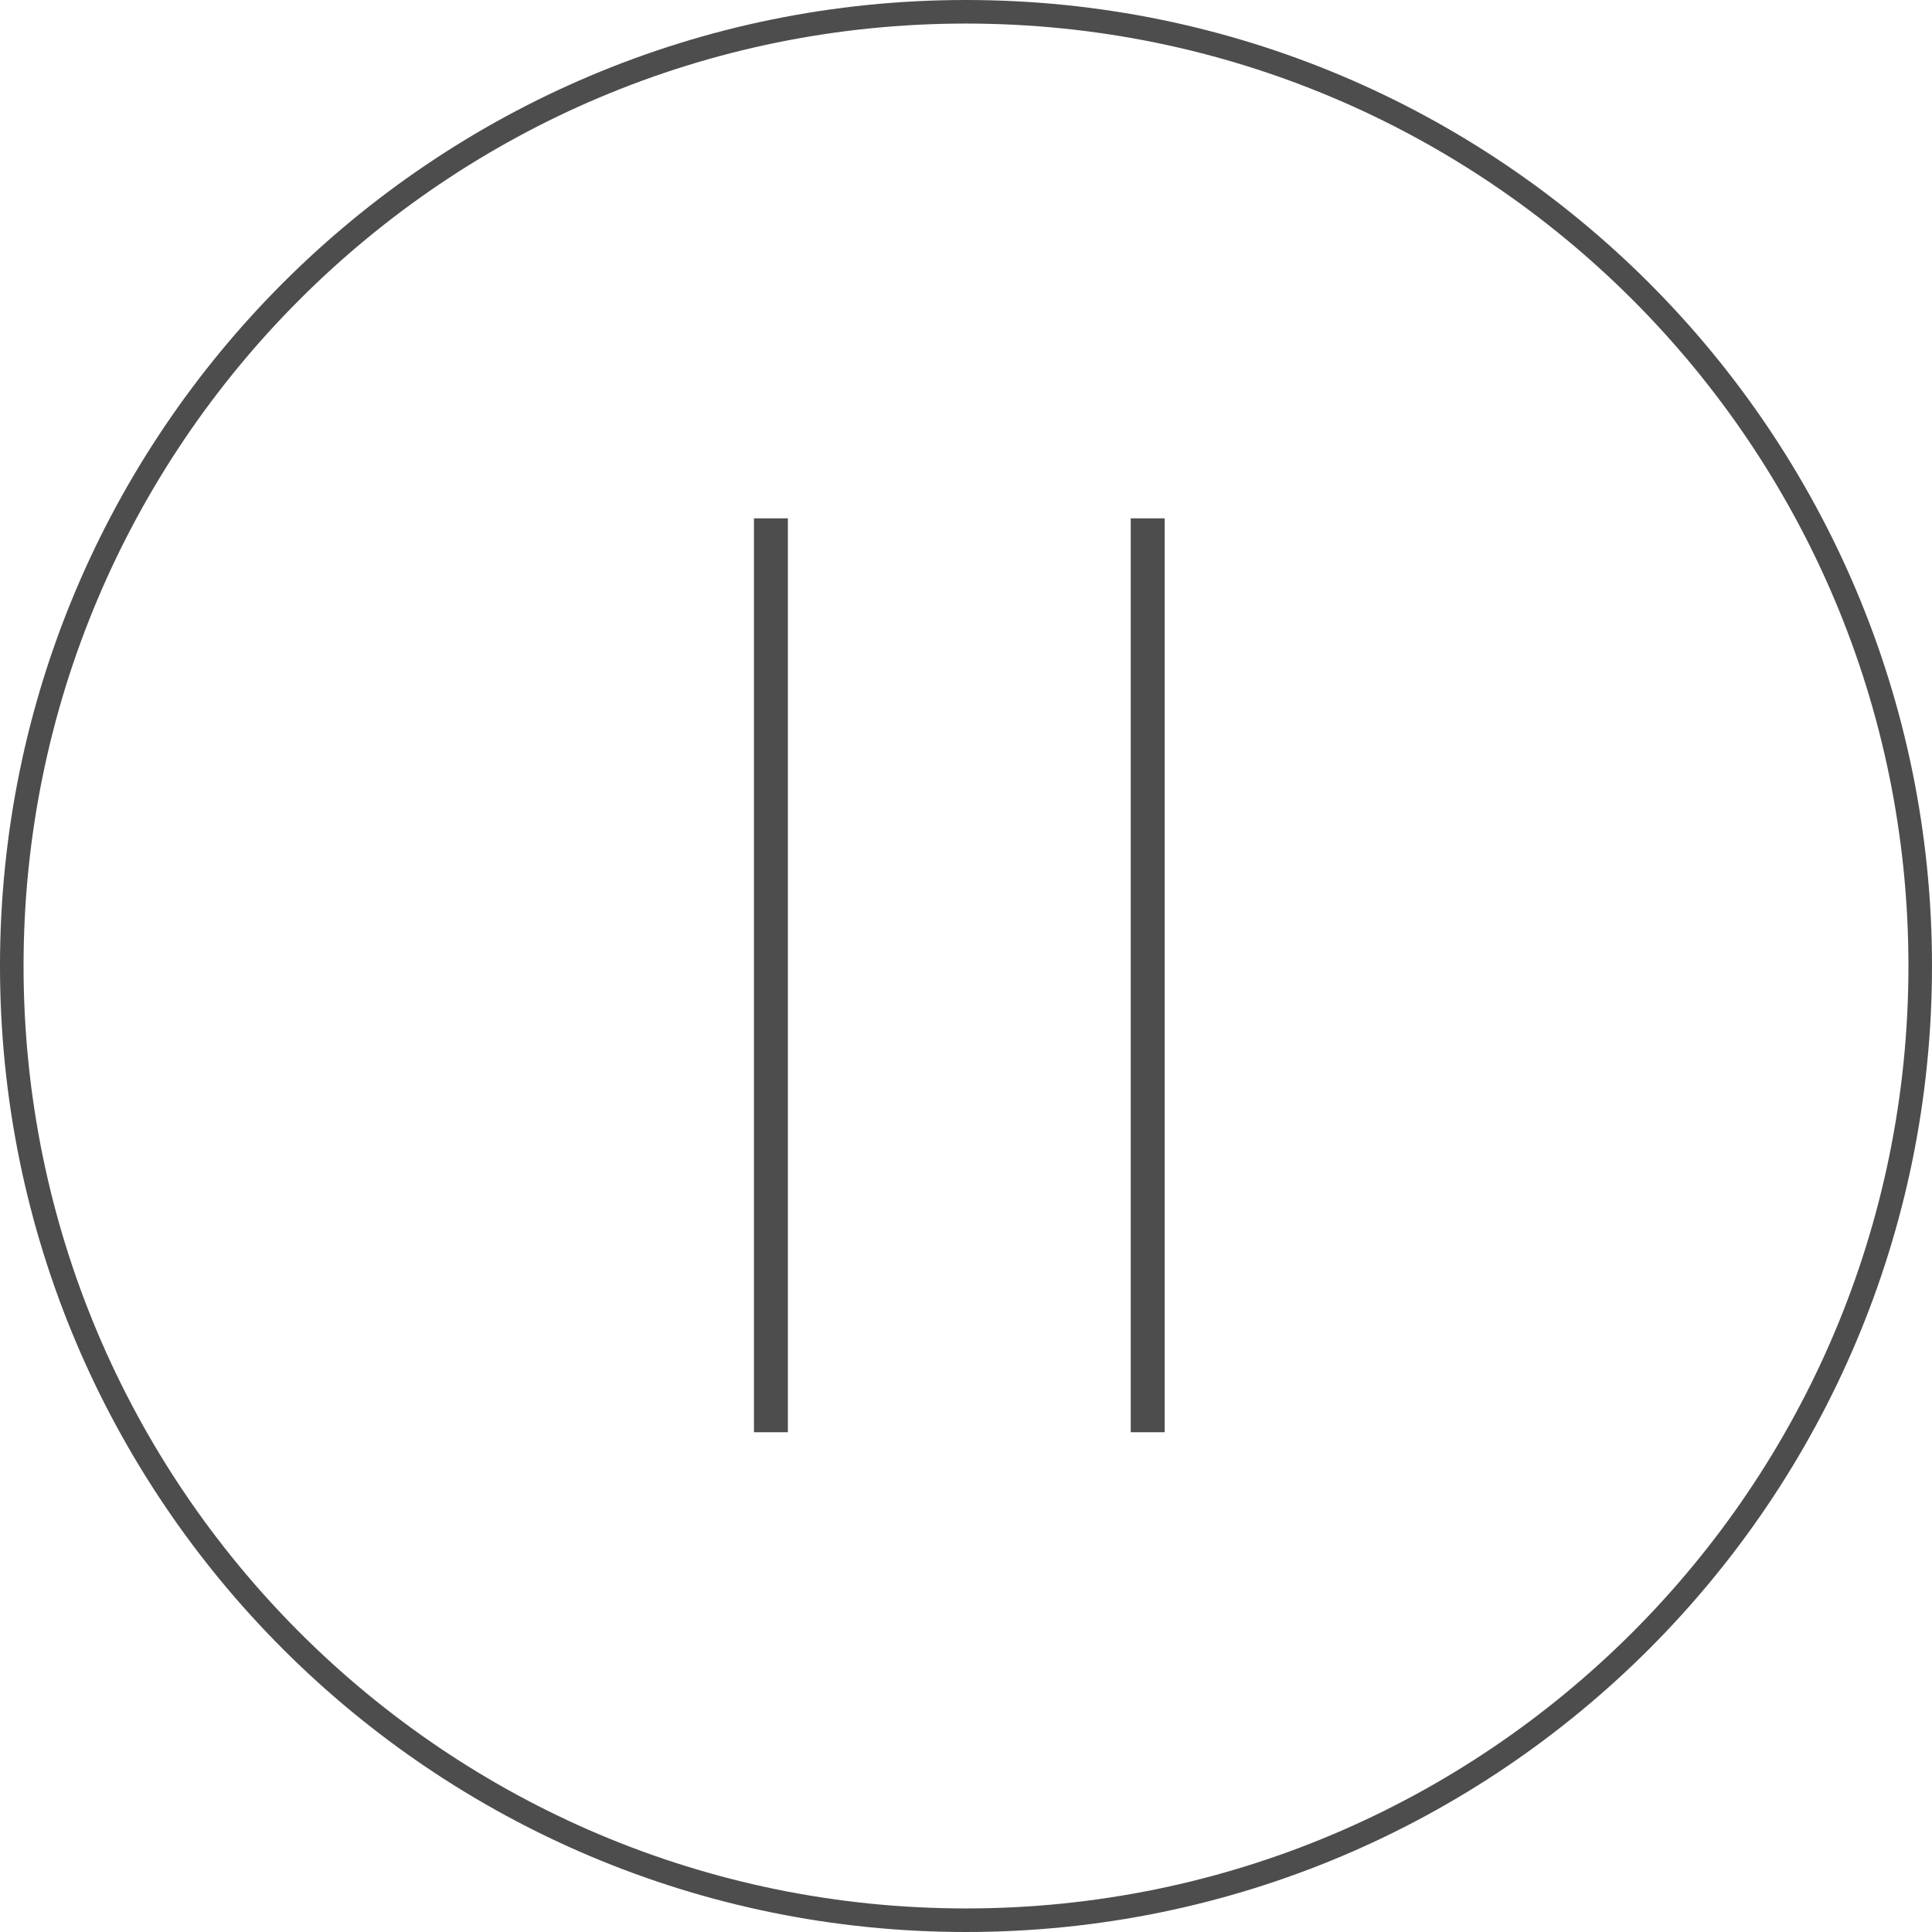
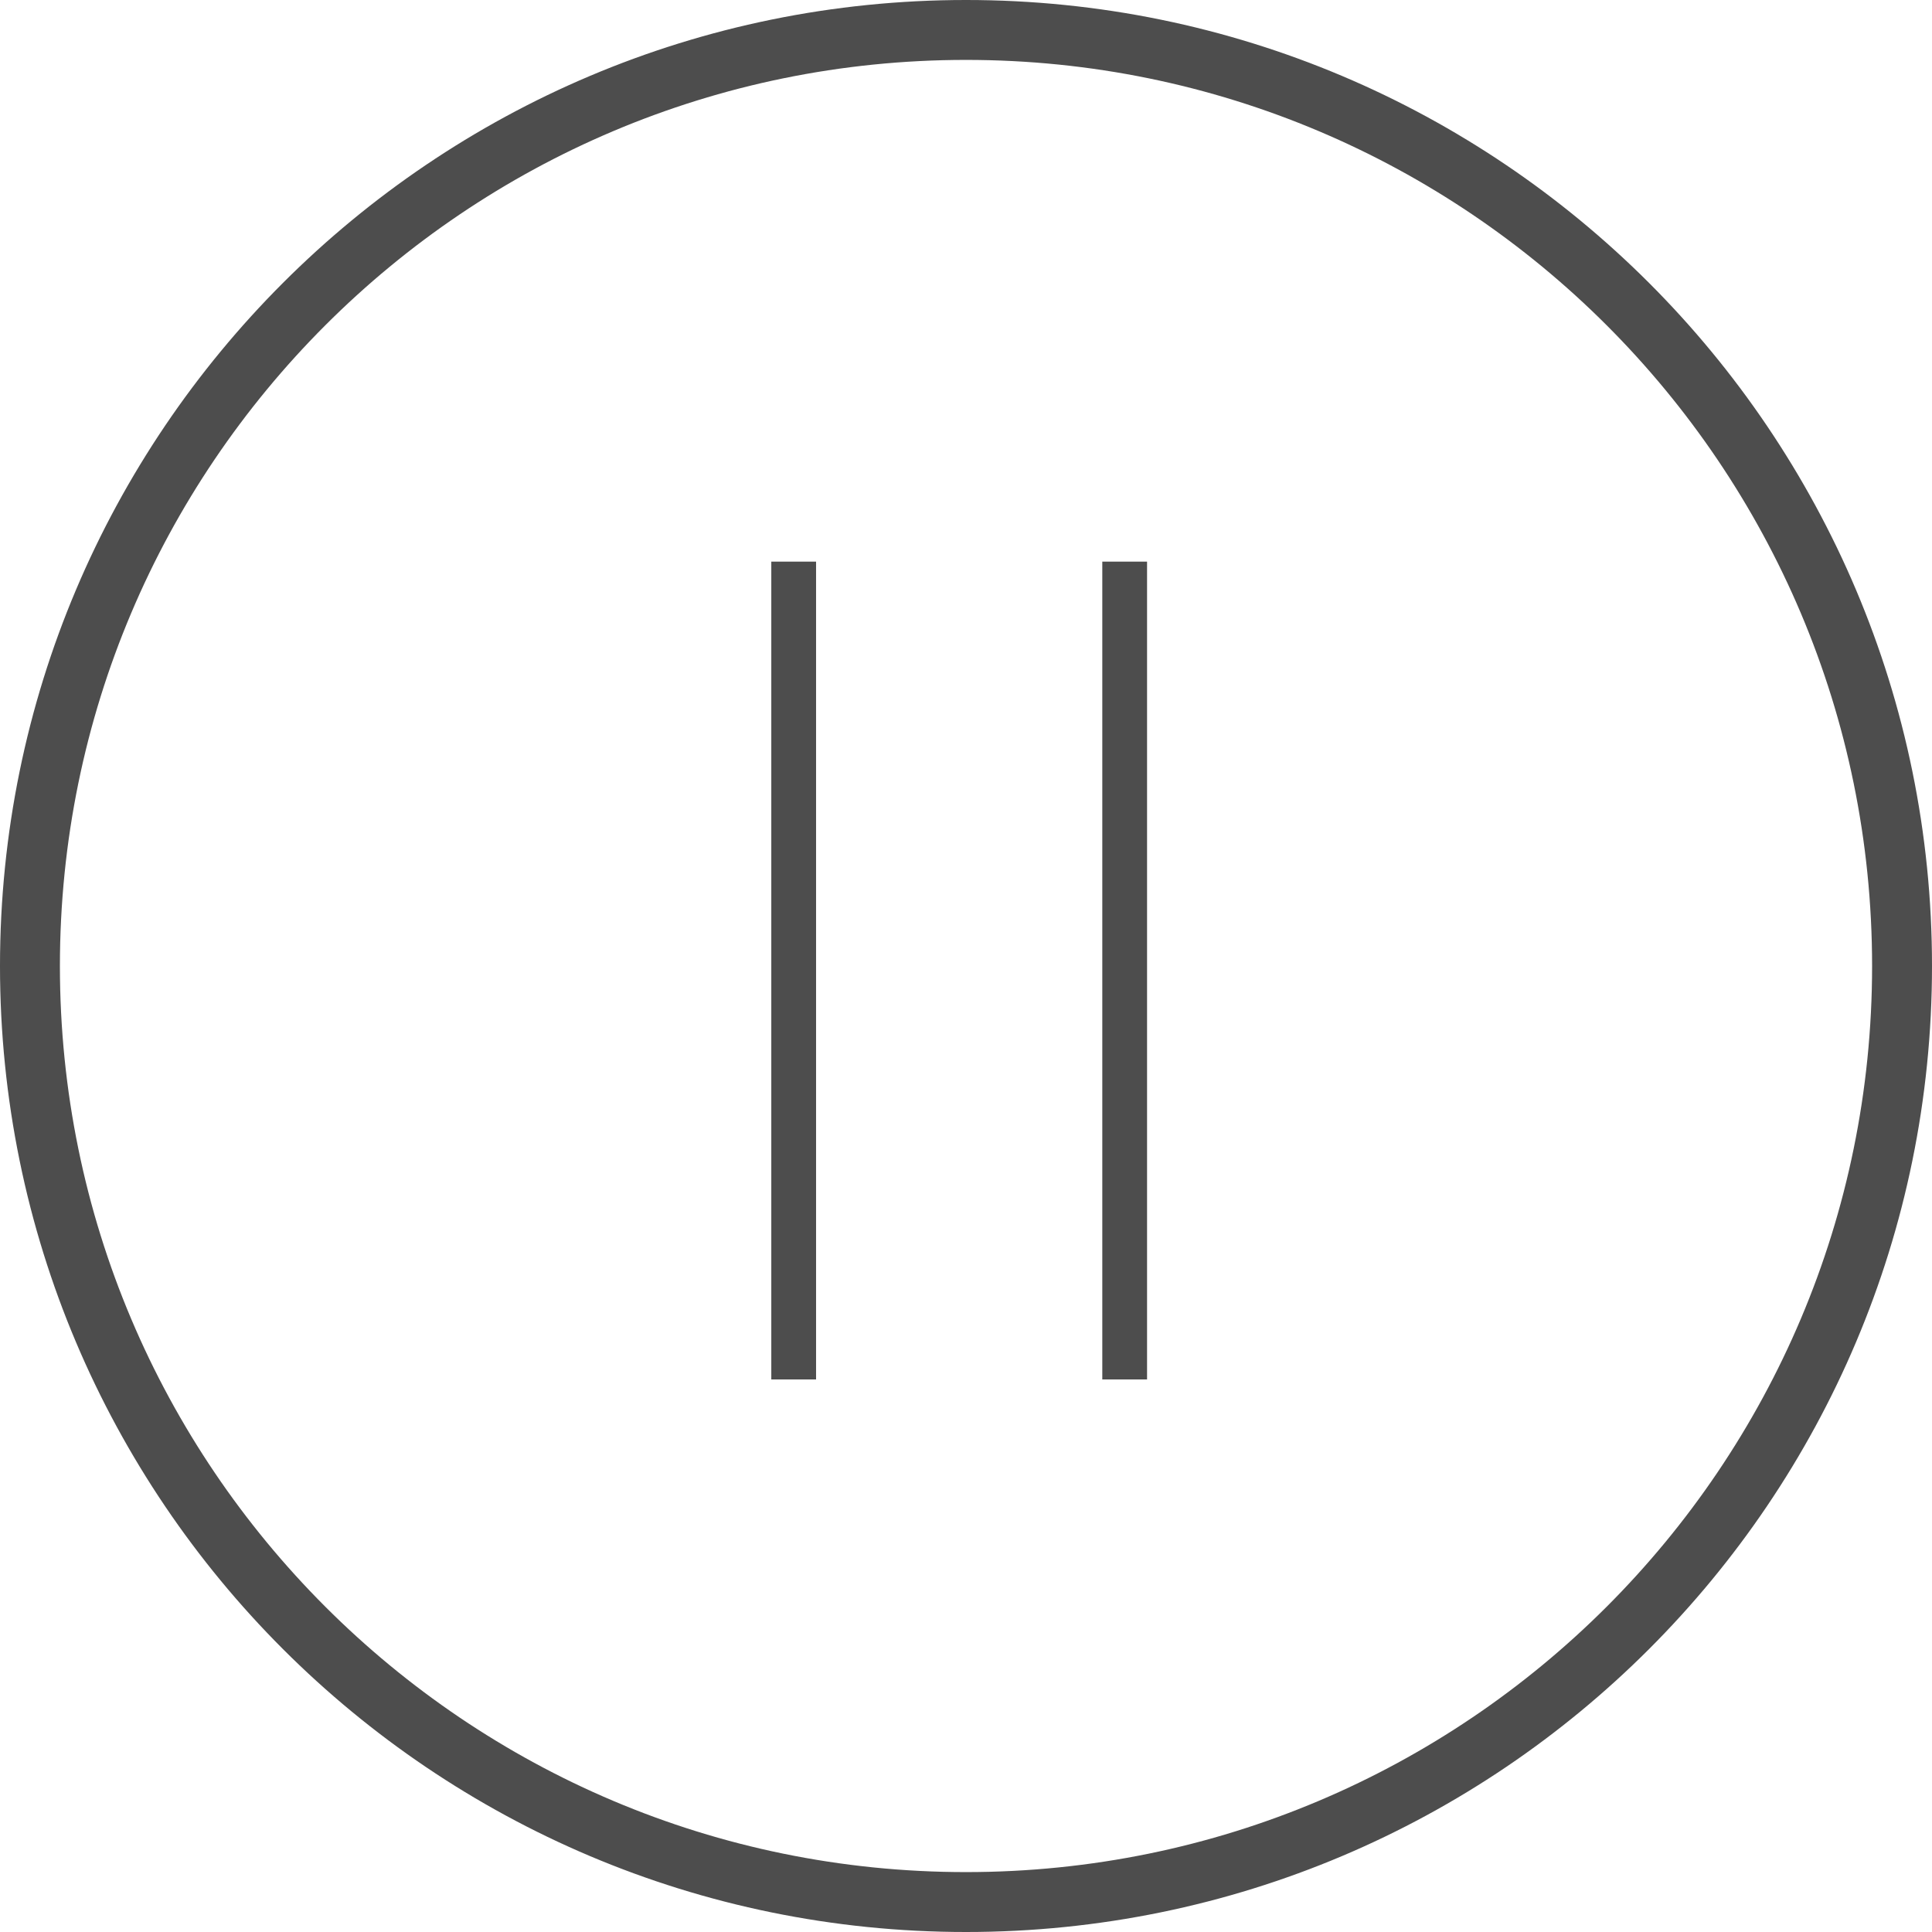
- <svg xmlns="http://www.w3.org/2000/svg" viewBox="0 0 41 41">
-   <g transform="translate(-1072 -991)">
-     <g transform="translate(1071 999.57)">
-       <rect fill="rgba(77, 77, 77, 1)" width="0.72" height="19.394" transform="translate(17 2.43)" />
-       <rect fill="rgba(77, 77, 77, 1)" width="0.72" height="19.394" transform="translate(24.996 2.43)" />
+ <svg xmlns="http://www.w3.org/2000/svg" viewBox="0 0 129 129">
+   <g transform="translate(-95 -85)">
+     <g transform="translate(94.969 84.969)">
+       <g transform="translate(0.031 0.031)" fill="none" stroke="rgba(77, 77, 77, 1)" stroke-width="4">
+         <circle cx="64.5" cy="64.5" r="64.5" stroke="none" />
+         <circle cx="64.5" cy="64.5" r="62.5" fill="none" />
+       </g>
    </g>
-     <g stroke="rgba(77, 77, 77, 1)" stroke-width="0.5" fill="none" transform="translate(1072 991)">
-       <circle stroke="none" cx="20.5" cy="20.5" r="20.5" />
-       <circle fill="none" cx="20.5" cy="20.5" r="20.25" />
+     <g transform="translate(147 123)">
+       <rect id="Rectangle_9" data-name="Rectangle 9" width="1.989" height="53.605" transform="translate(0 0)" fill="rgba(77, 77, 77, 1)" stroke="rgba(77, 77, 77, 1)" stroke-linecap="round" stroke-width="1" />
+       <rect id="Rectangle_10" data-name="Rectangle 10" width="1.989" height="53.605" transform="translate(22.1 0)" fill="rgba(77, 77, 77, 1)" stroke="rgba(77, 77, 77, 1)" stroke-linecap="round" stroke-width="1" />
    </g>
  </g>
</svg>
